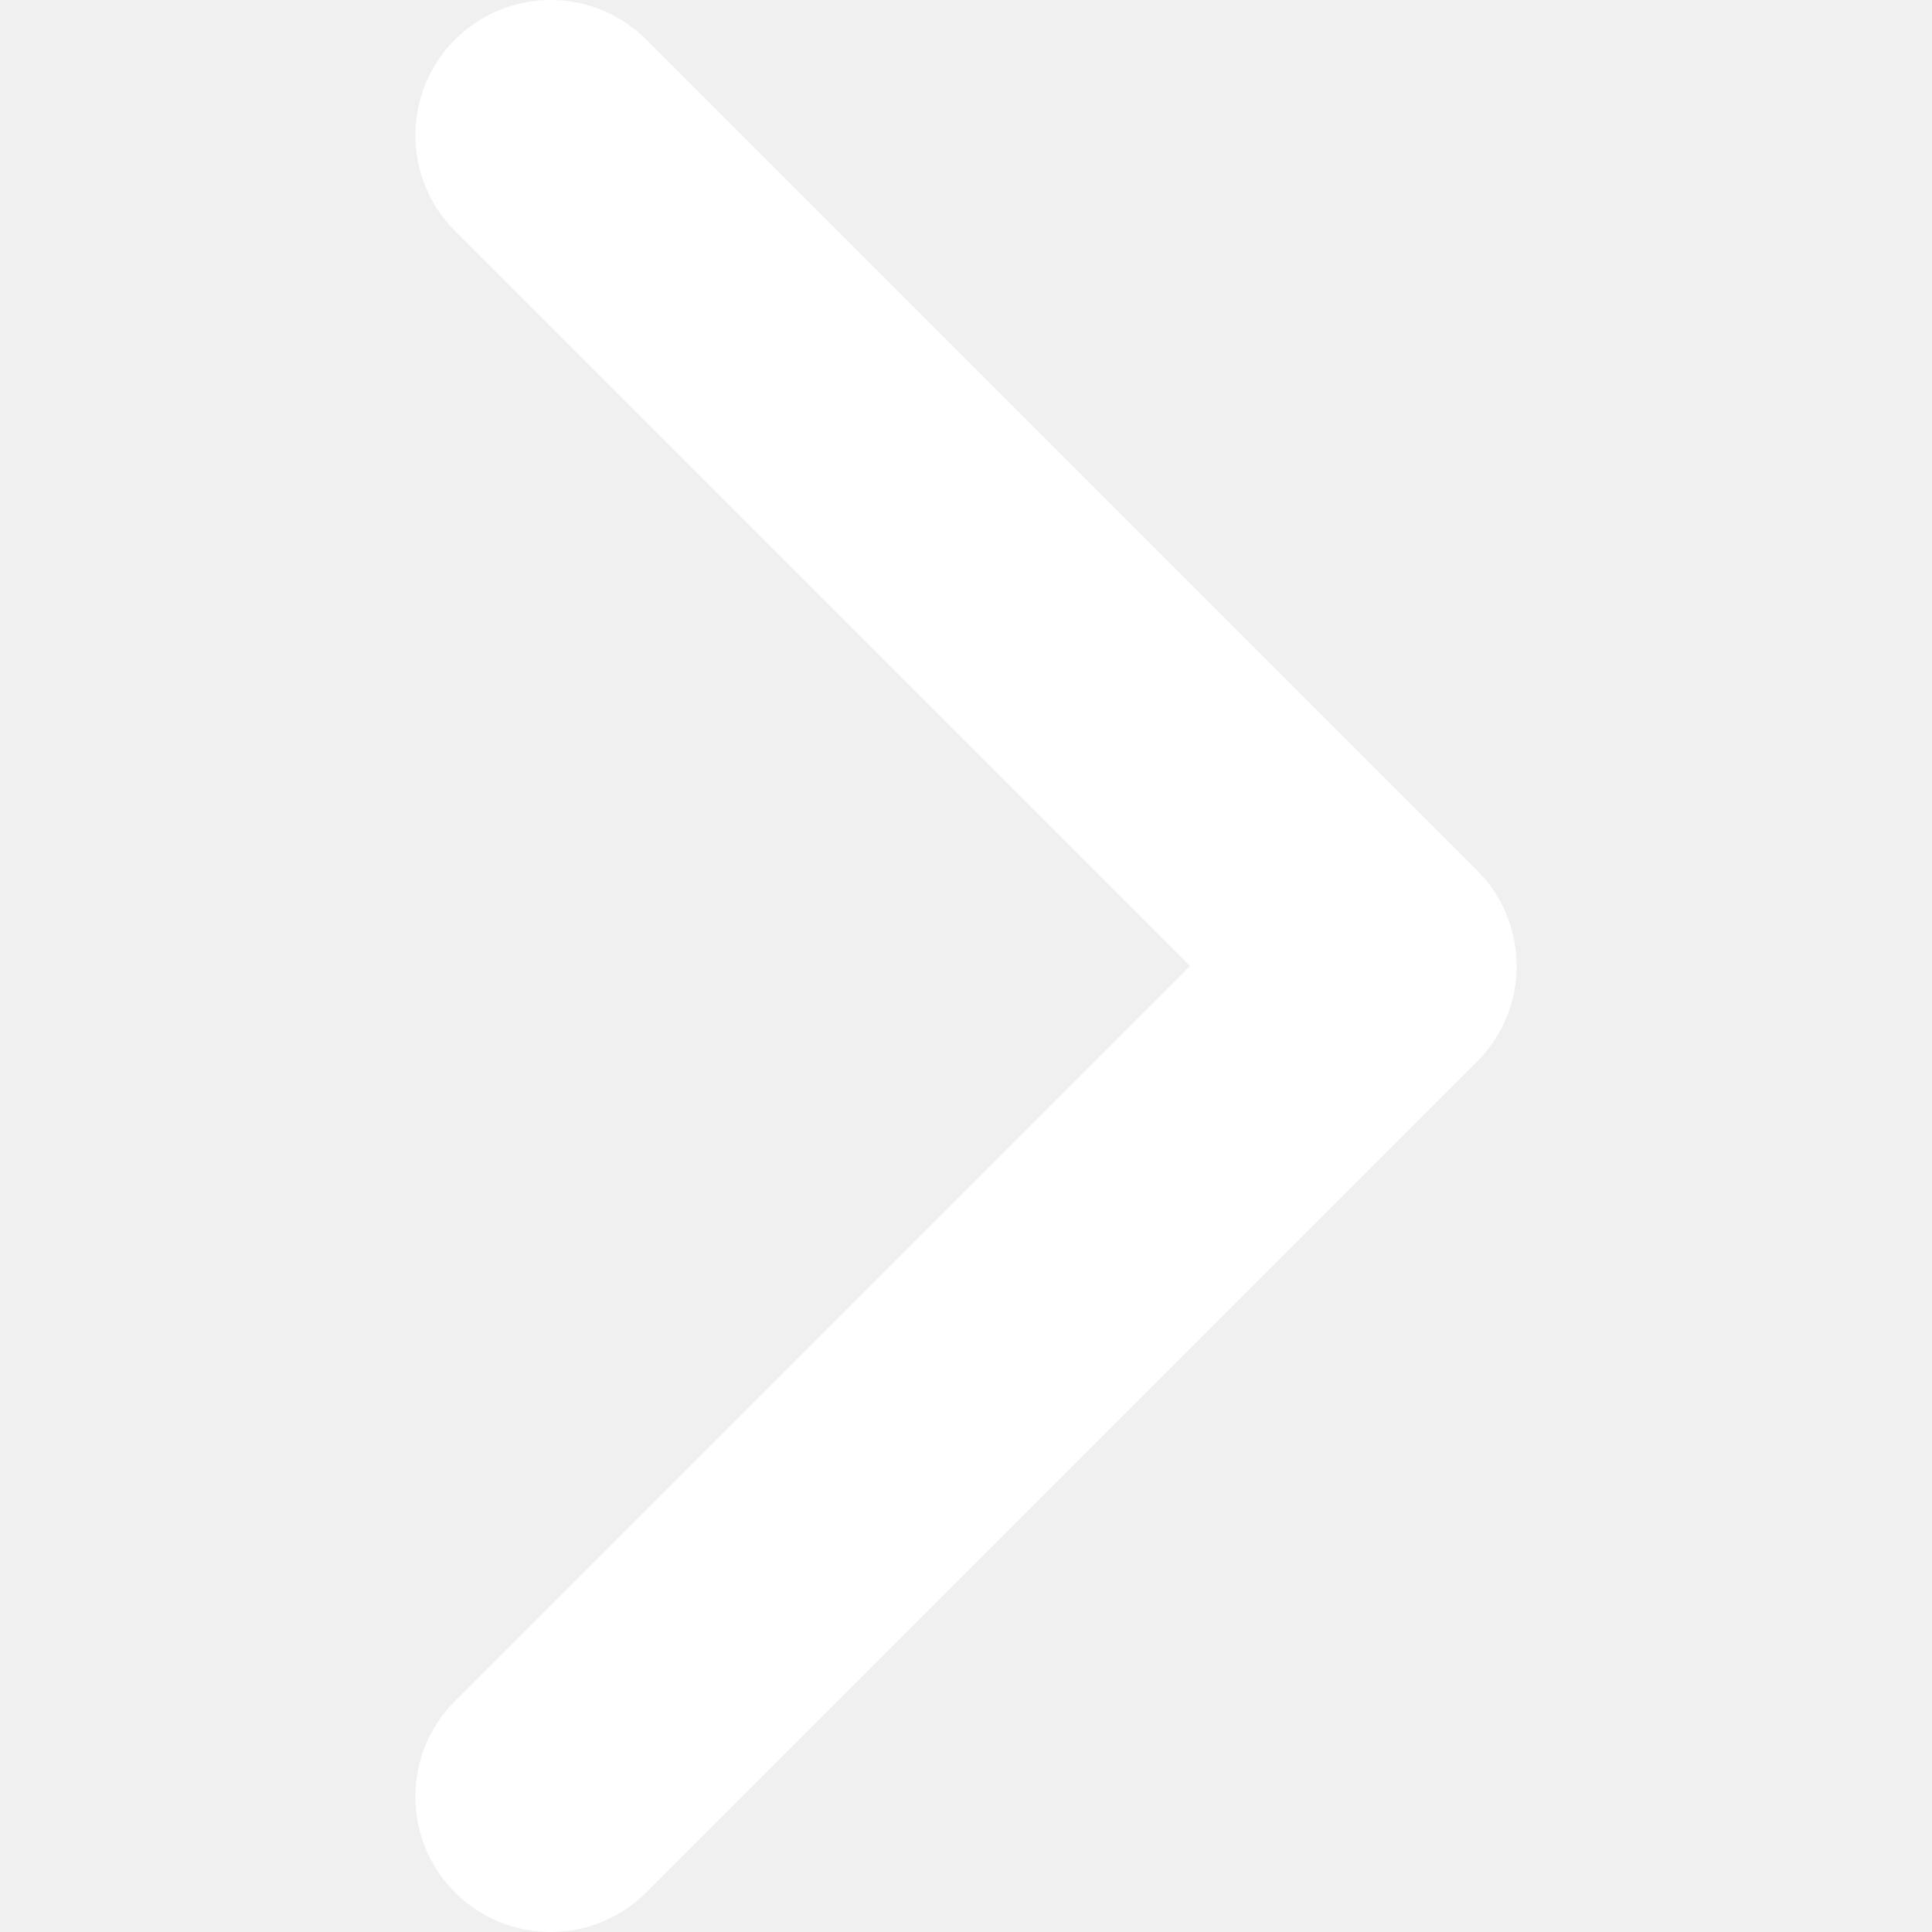
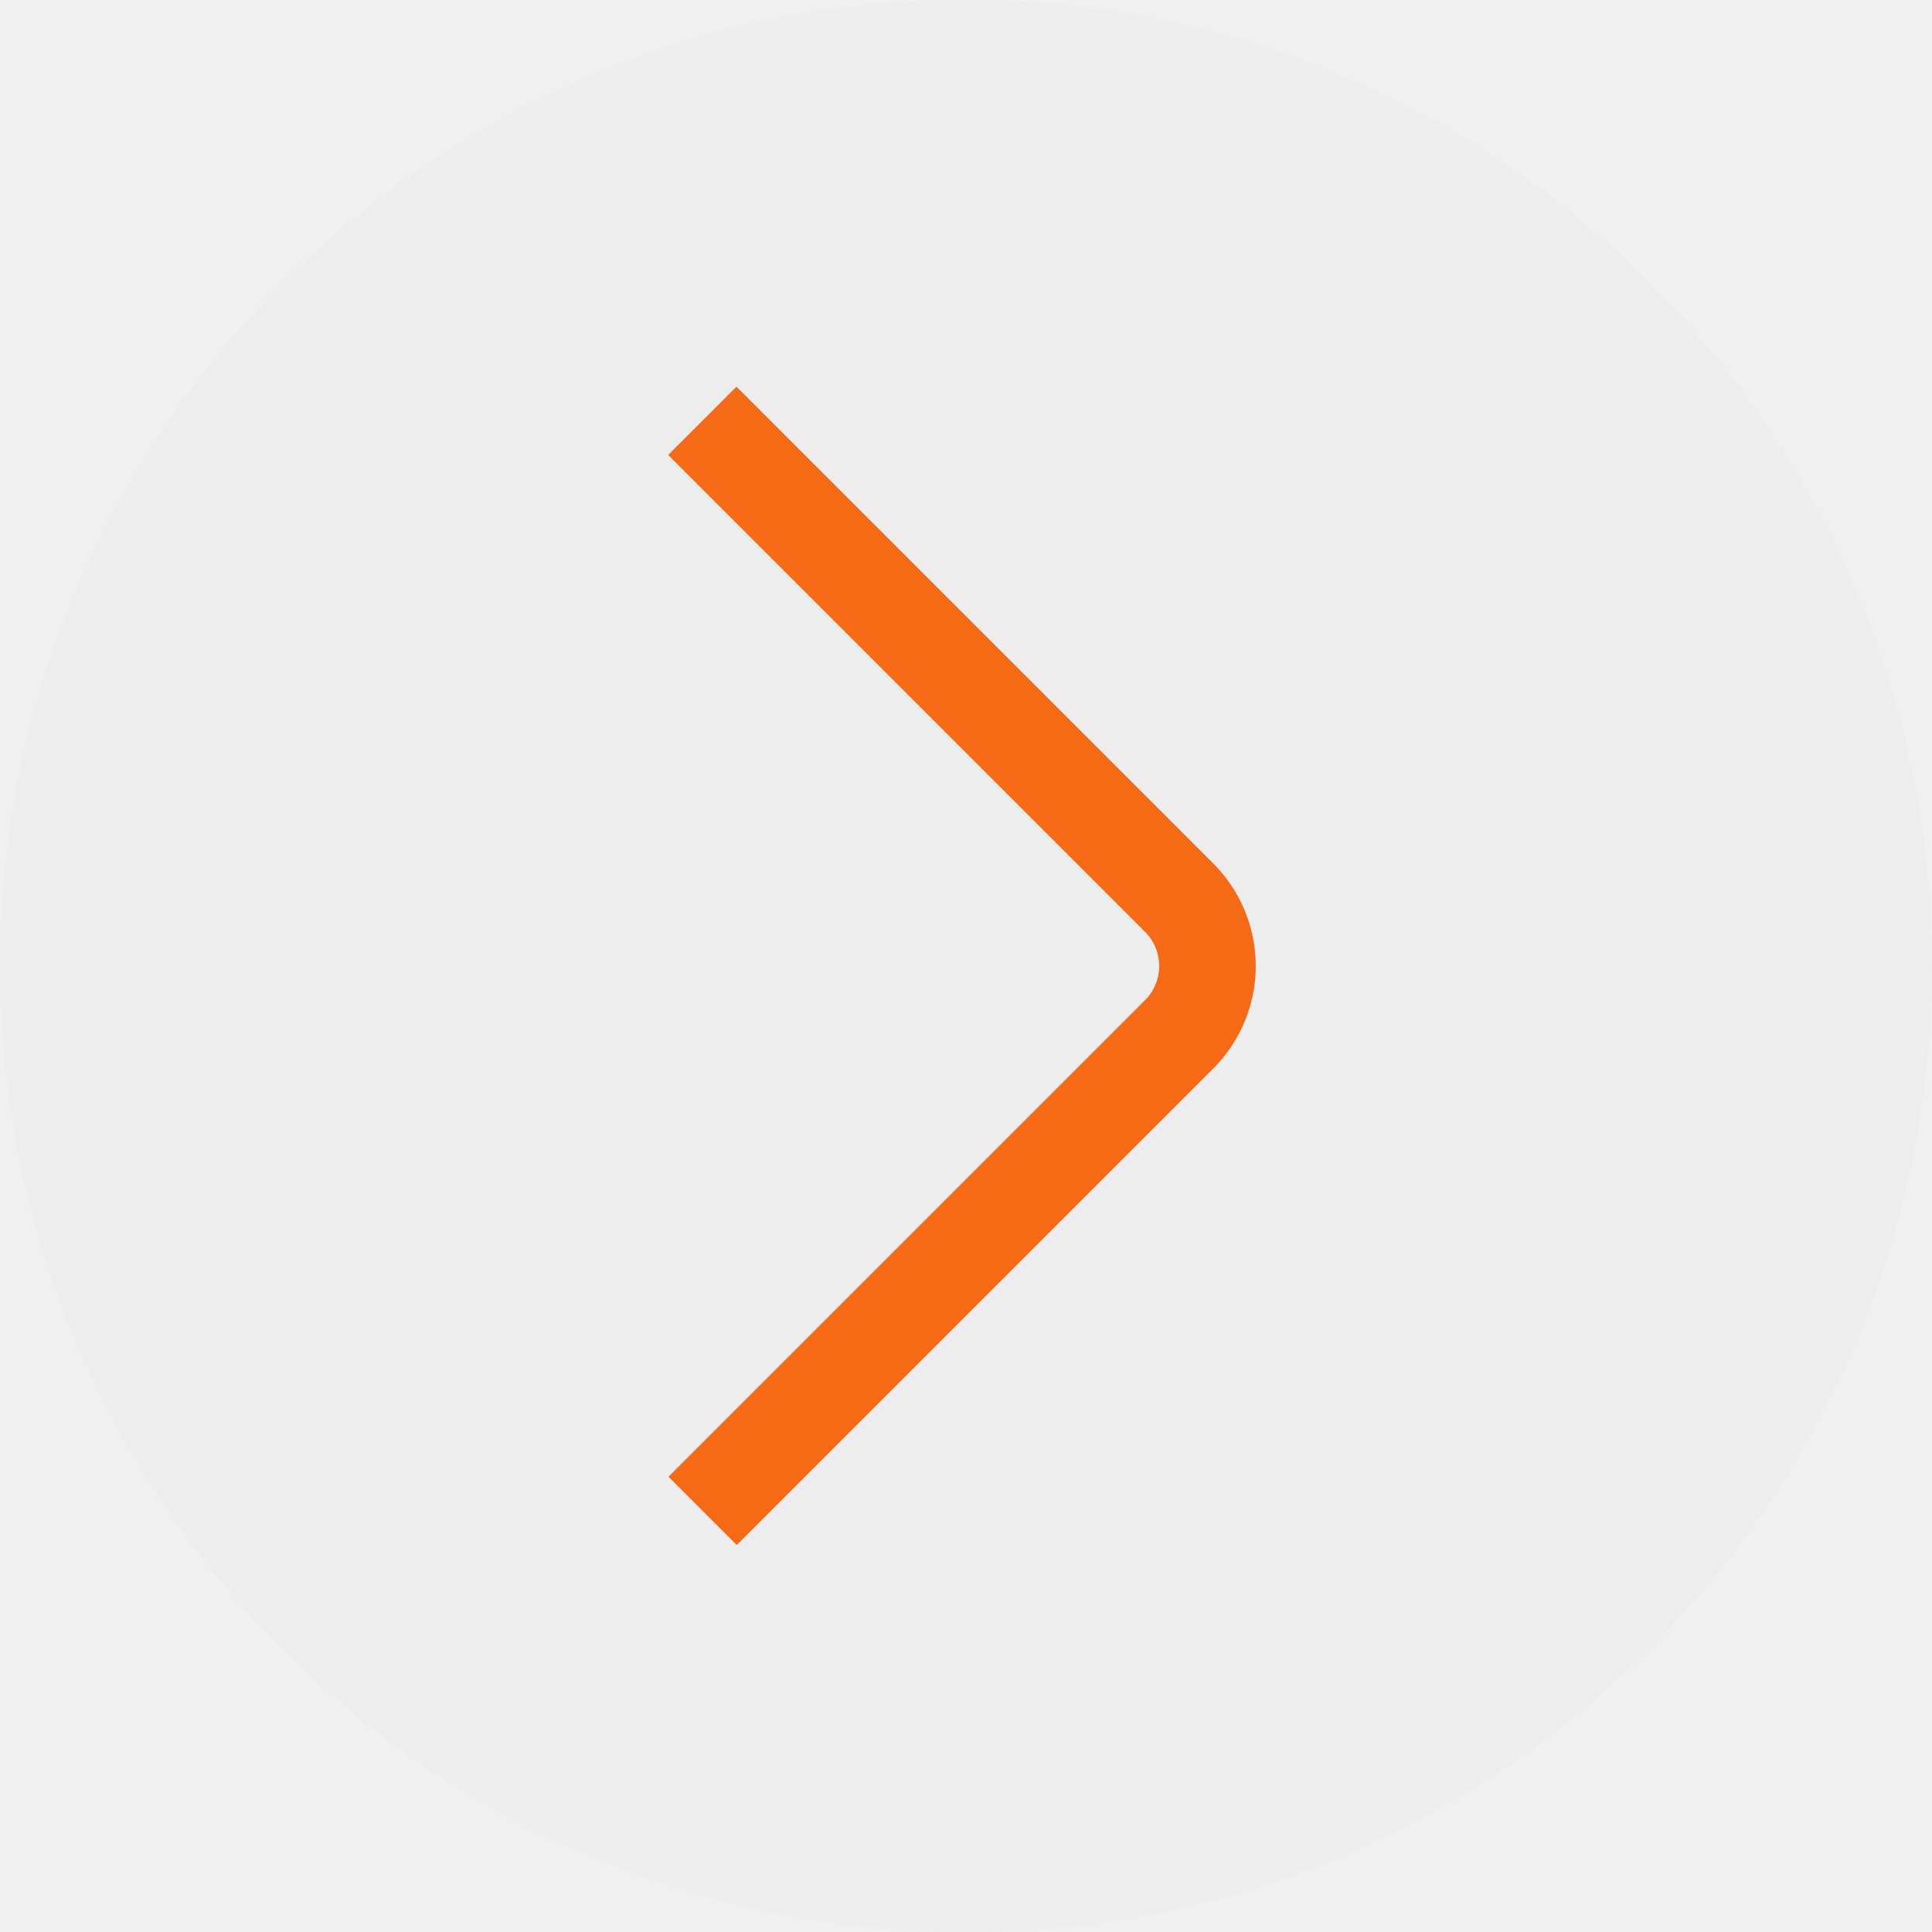
- <svg xmlns="http://www.w3.org/2000/svg" width="512" height="512" viewBox="0 0 451.846 451.847">
-   <path d="M345.441 248.292L151.154 442.573c-12.359 12.365-32.397 12.365-44.75 0-12.354-12.354-12.354-32.391 0-44.744L278.318 225.92 106.409 54.017c-12.354-12.359-12.354-32.394 0-44.748 12.354-12.359 32.391-12.359 44.75 0l194.287 194.284c6.177 6.18 9.262 14.271 9.262 22.366 0 8.099-3.091 16.196-9.267 22.373z" fill="#fff" data-original="#000000" />
+ <svg xmlns="http://www.w3.org/2000/svg" width="40" height="40" viewBox="0 0 40 40" fill="none">
+   <circle cx="20" cy="20" r="20" transform="rotate(-180 20 20)" fill="#EBEBEB" fill-opacity="0.7" />
+   <path d="M15.248 8.006L25.121 17.879C25.683 18.442 25.999 19.204 25.999 20C25.999 20.796 25.683 21.558 25.121 22.121L15.254 31.988L13.84 30.574L23.707 20.707C23.895 20.52 24 20.265 24 20C24 19.735 23.895 19.48 23.707 19.293L13.834 9.42L15.248 8.006Z" fill="#F66A15" />
</svg>
